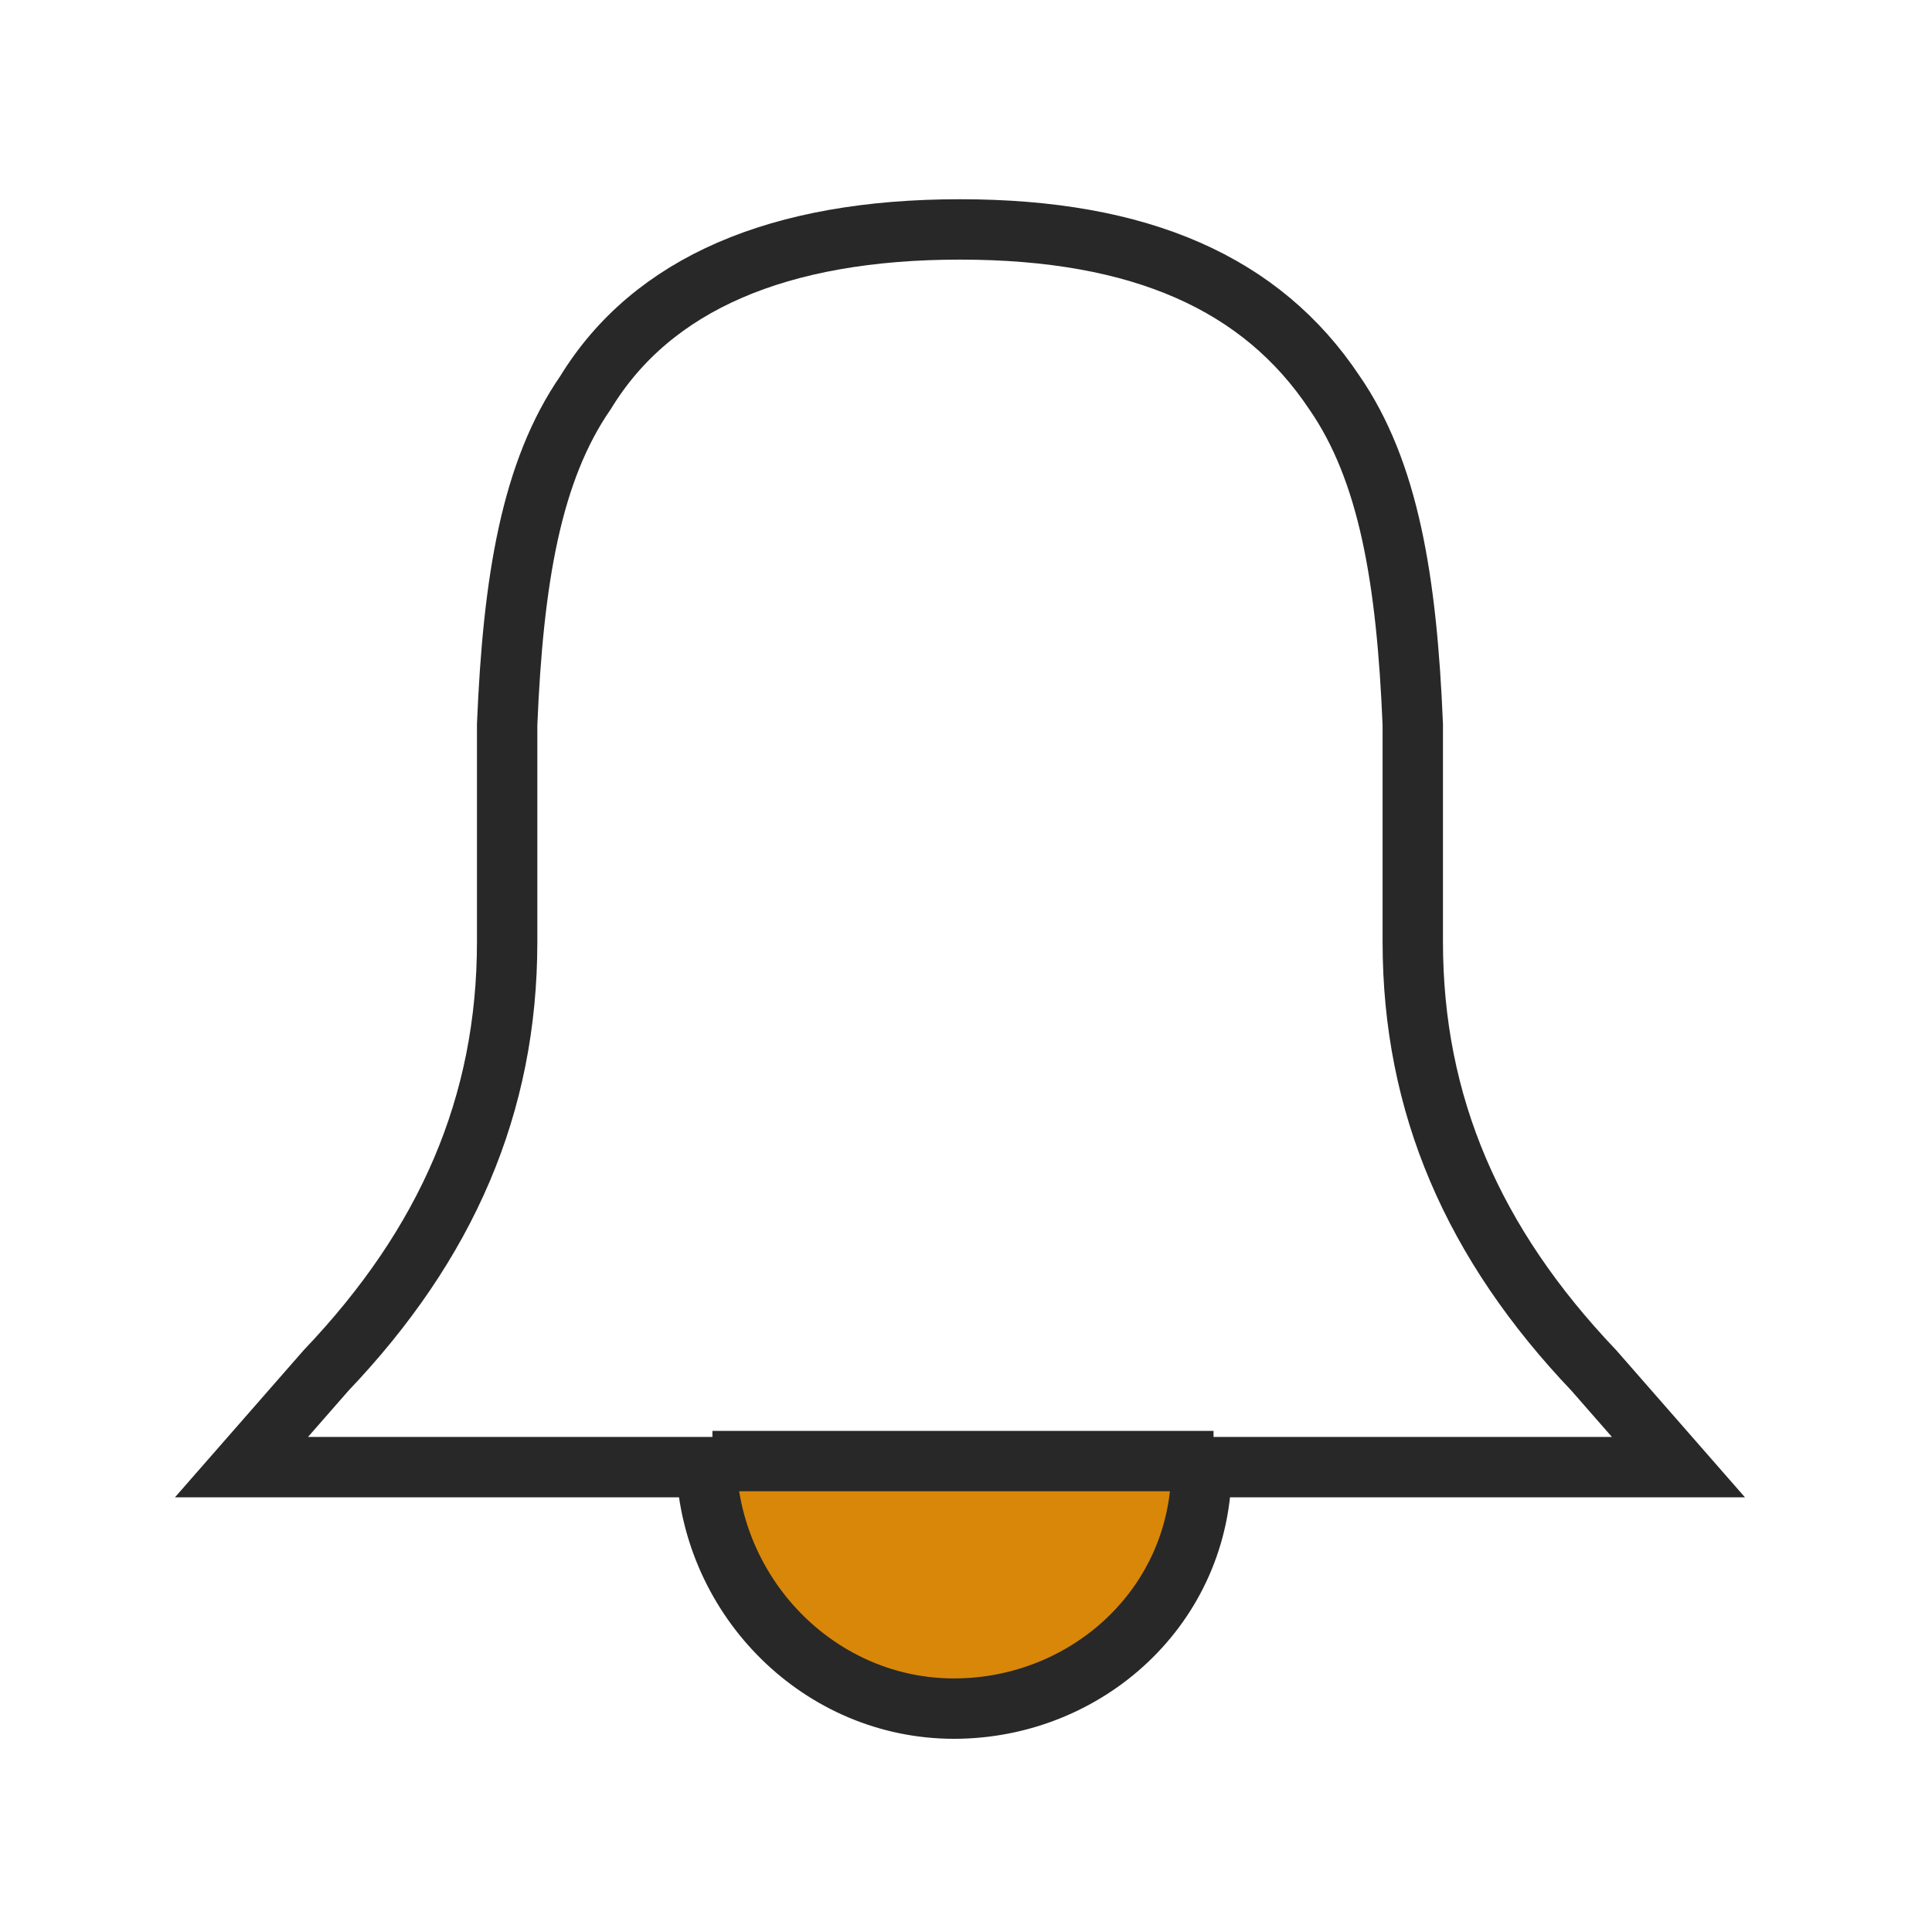
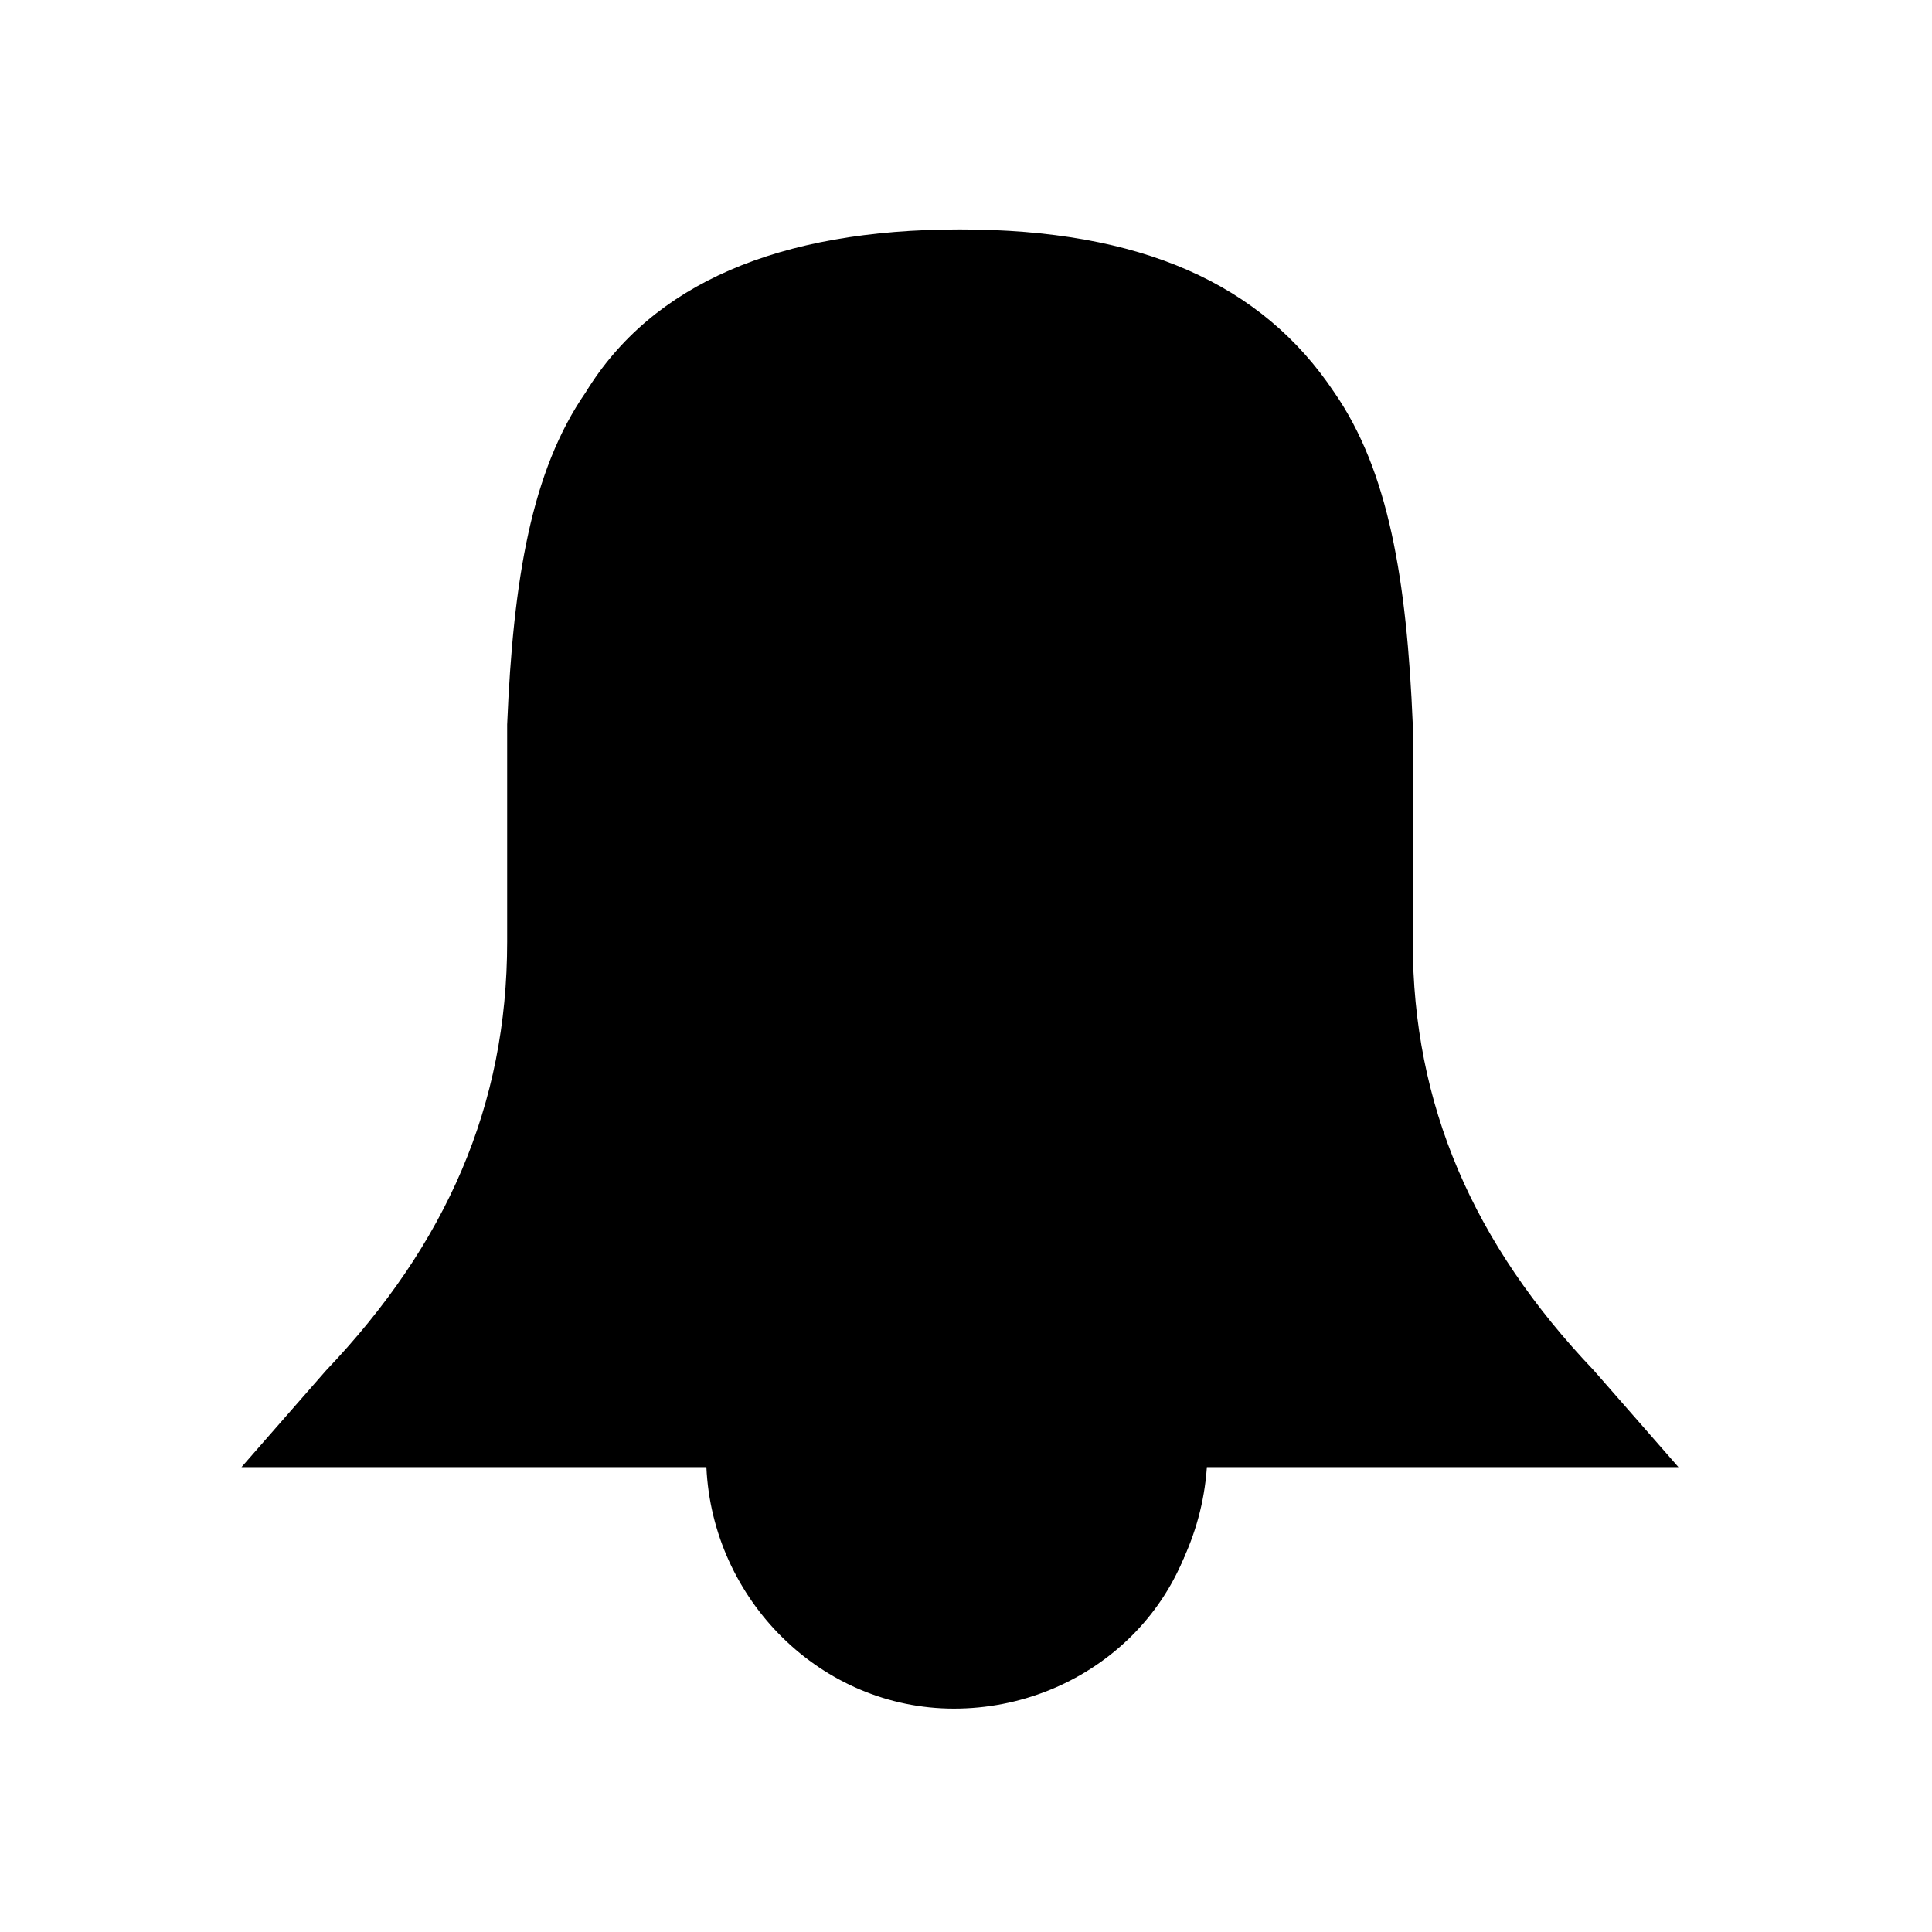
- <svg xmlns="http://www.w3.org/2000/svg" version="1.1" id="Layer_1" x="0px" y="0px" viewBox="0 0 32 32" style="enable-background:new 0 0 32 32;" xml:space="preserve">
-   <style type="text/css">
- 	.st0{fill:#D98708;}
- 	.st1{fill:none;stroke:#282828;stroke-miterlimit:10;}
- </style>
-   <path class="st0" d="M20,24c0,2.3-1.8,4.2-4,4.2s-4-1.9-4-4.2" />
+ <svg xmlns="http://www.w3.org/2000/svg" version="1.0" id="news" x="0px" y="0px" viewBox="0 0 32 32" style="enable-background:new 0 0 32 32;" xml:space="preserve">
+   <path style="fill: currentColor" d="M20,24c0,2.3-1.8,4.2-4,4.2s-4-1.9-4-4.2" />
  <g id="XMLID_1_">
    <g>
-       <path class="st1" d="M9.7,6.5c1.1-1.8,3.2-2.7,6.2-2.7s5,0.9,6.2,2.7c0.9,1.3,1.2,3.1,1.3,5.5c0,0.5,0,1,0,2c0,0.8,0,1.1,0,1.6    c0,2.7,1,5,3,7.1l1.4,1.6h-7.9c0,2.3-1.9,4-4.1,4s-4-1.8-4.1-4H4l1.4-1.6c2-2.1,3-4.4,3-7.1c0-0.4,0-0.7,0-1.6c0-0.9,0-1.4,0-2    C8.5,9.6,8.8,7.8,9.7,6.5z" />
+       <path d="M9.7,6.5c1.1-1.8,3.2-2.7,6.2-2.7s5,0.9,6.2,2.7c0.9,1.3,1.2,3.1,1.3,5.5c0,0.5,0,1,0,2c0,0.8,0,1.1,0,1.6                 c0,2.7,1,5,3,7.1l1.4,1.6h-7.9c0,2.3-1.9,4-4.1,4s-4-1.8-4.1-4H4l1.4-1.6c2-2.1,3-4.4,3-7.1c0-0.4,0-0.7,0-1.6c0-0.9,0-1.4,0-2                 C8.5,9.6,8.8,7.8,9.7,6.5z" />
    </g>
  </g>
-   <line class="st1" x1="11.8" y1="24.2" x2="20.1" y2="24.2" />
+   <line x1="11.8" y1="24.2" x2="20.1" y2="24.2" />
</svg>
